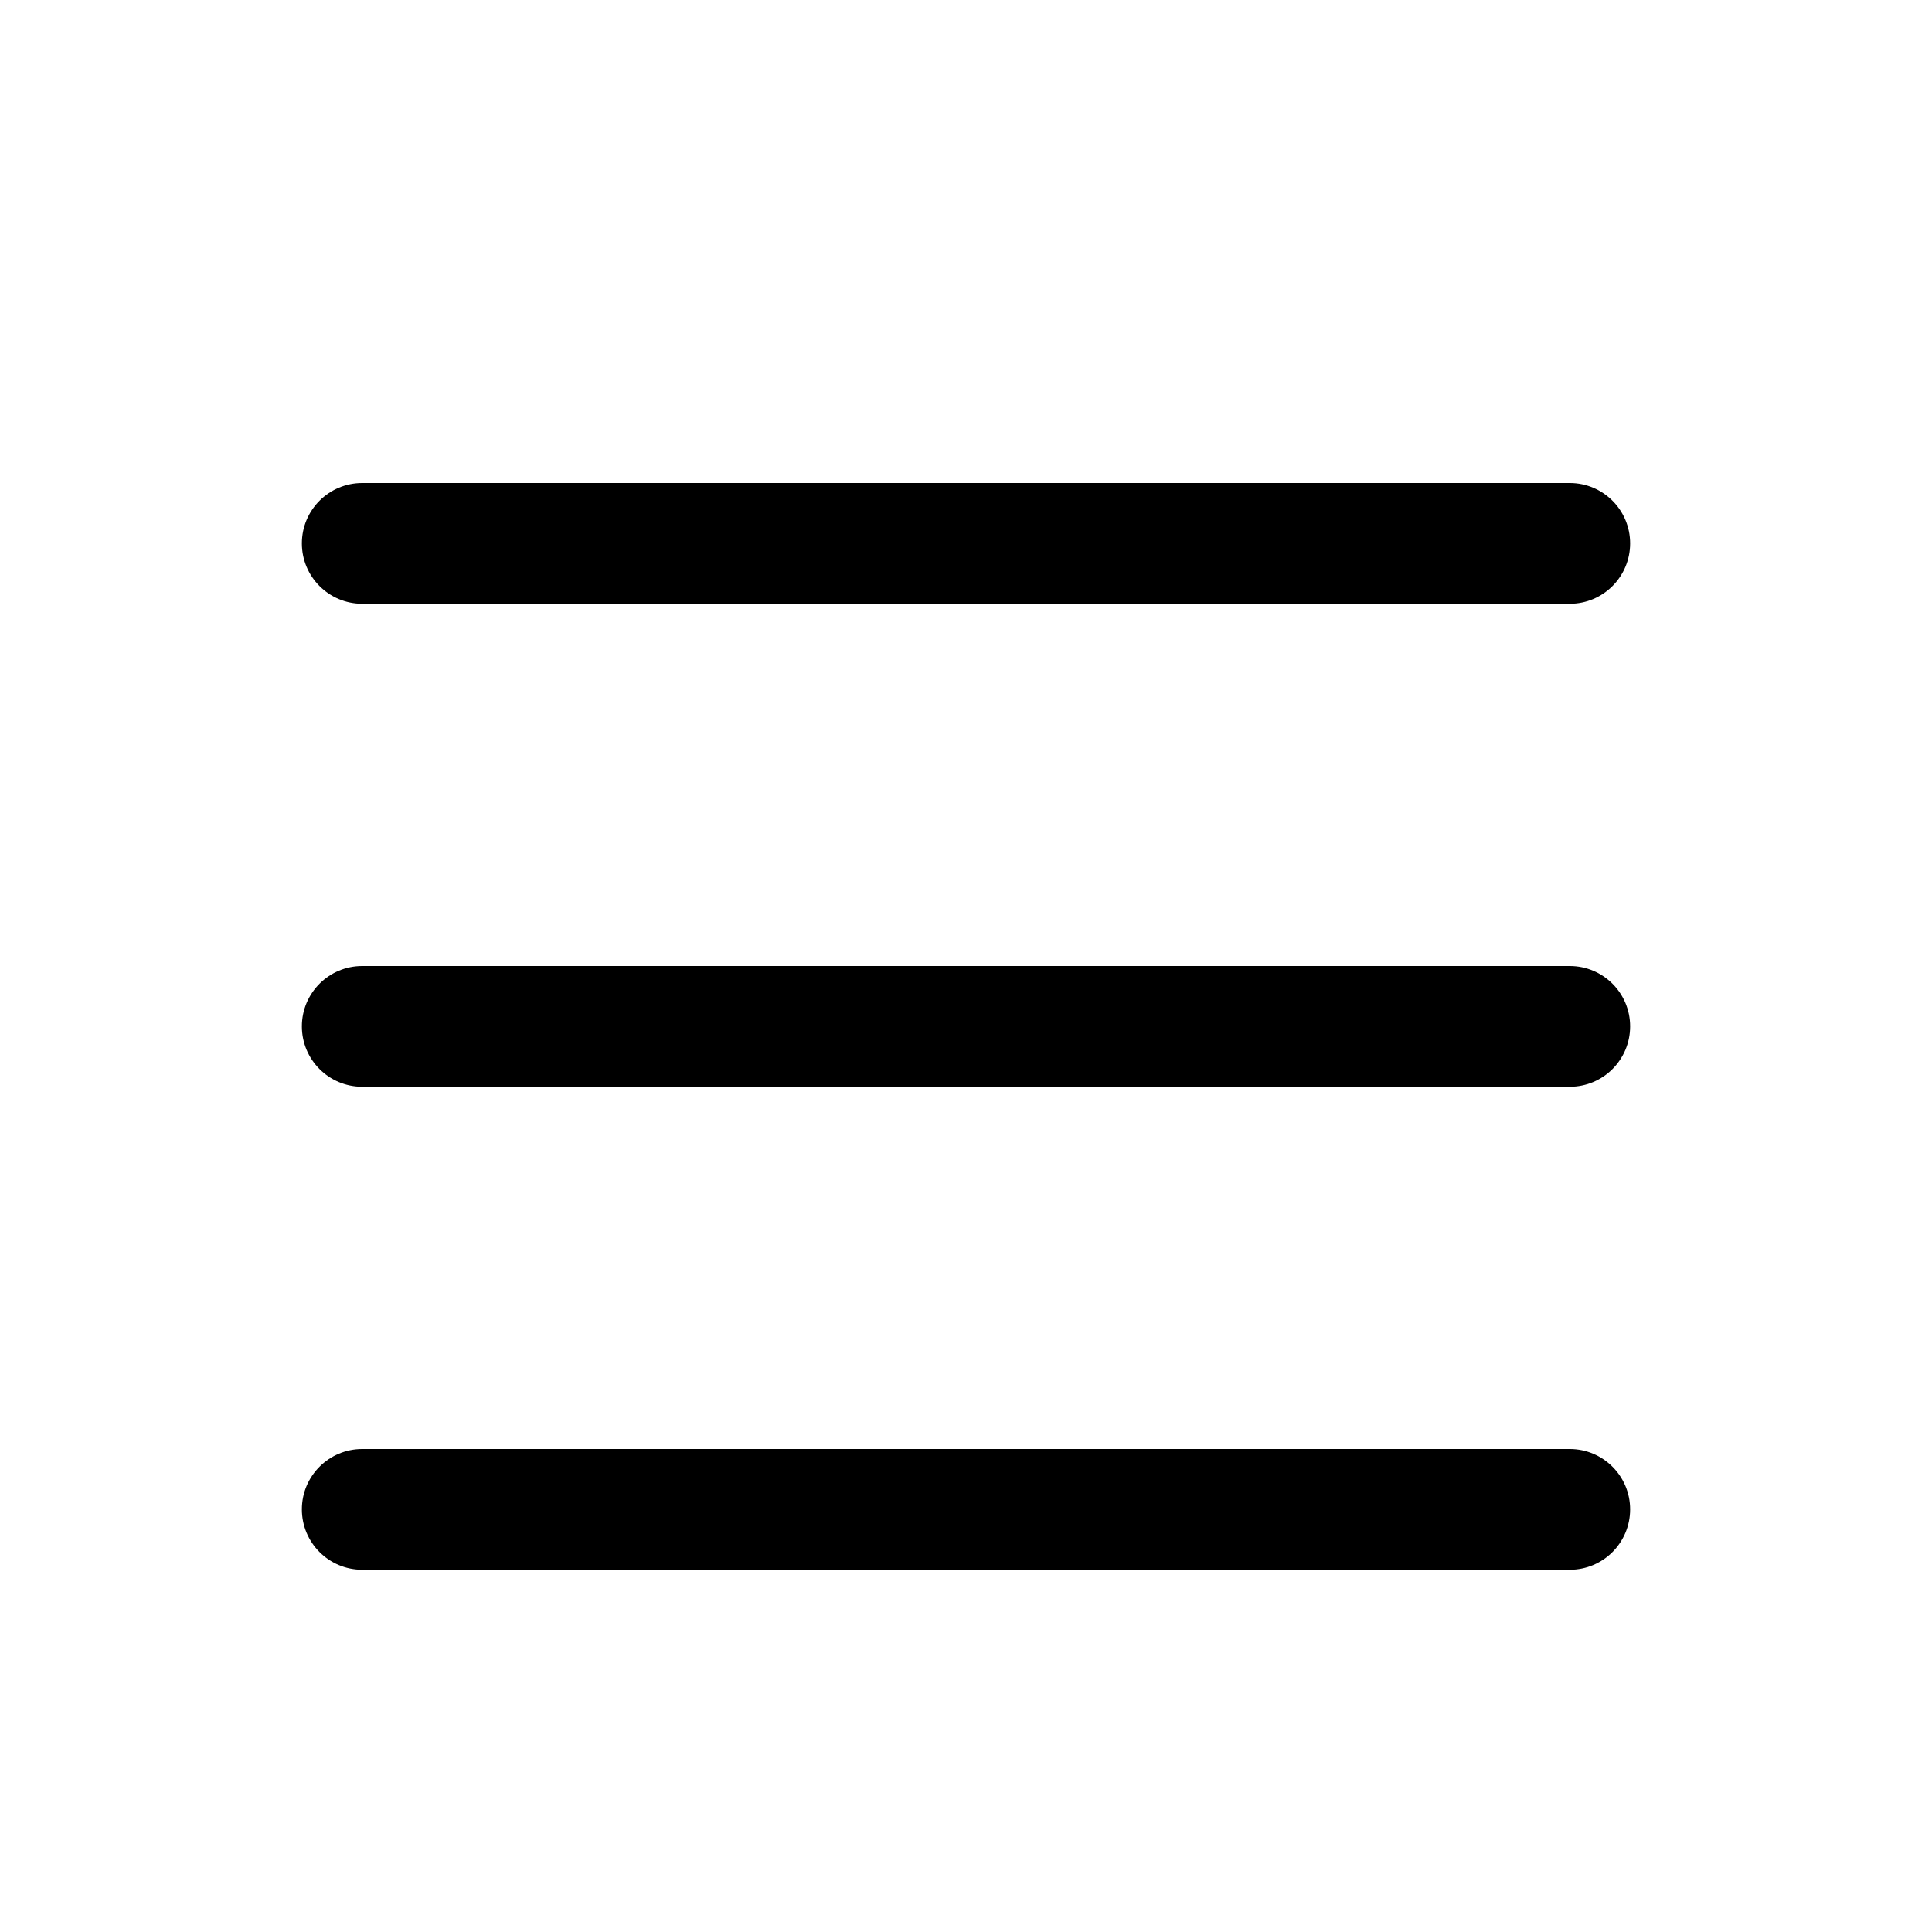
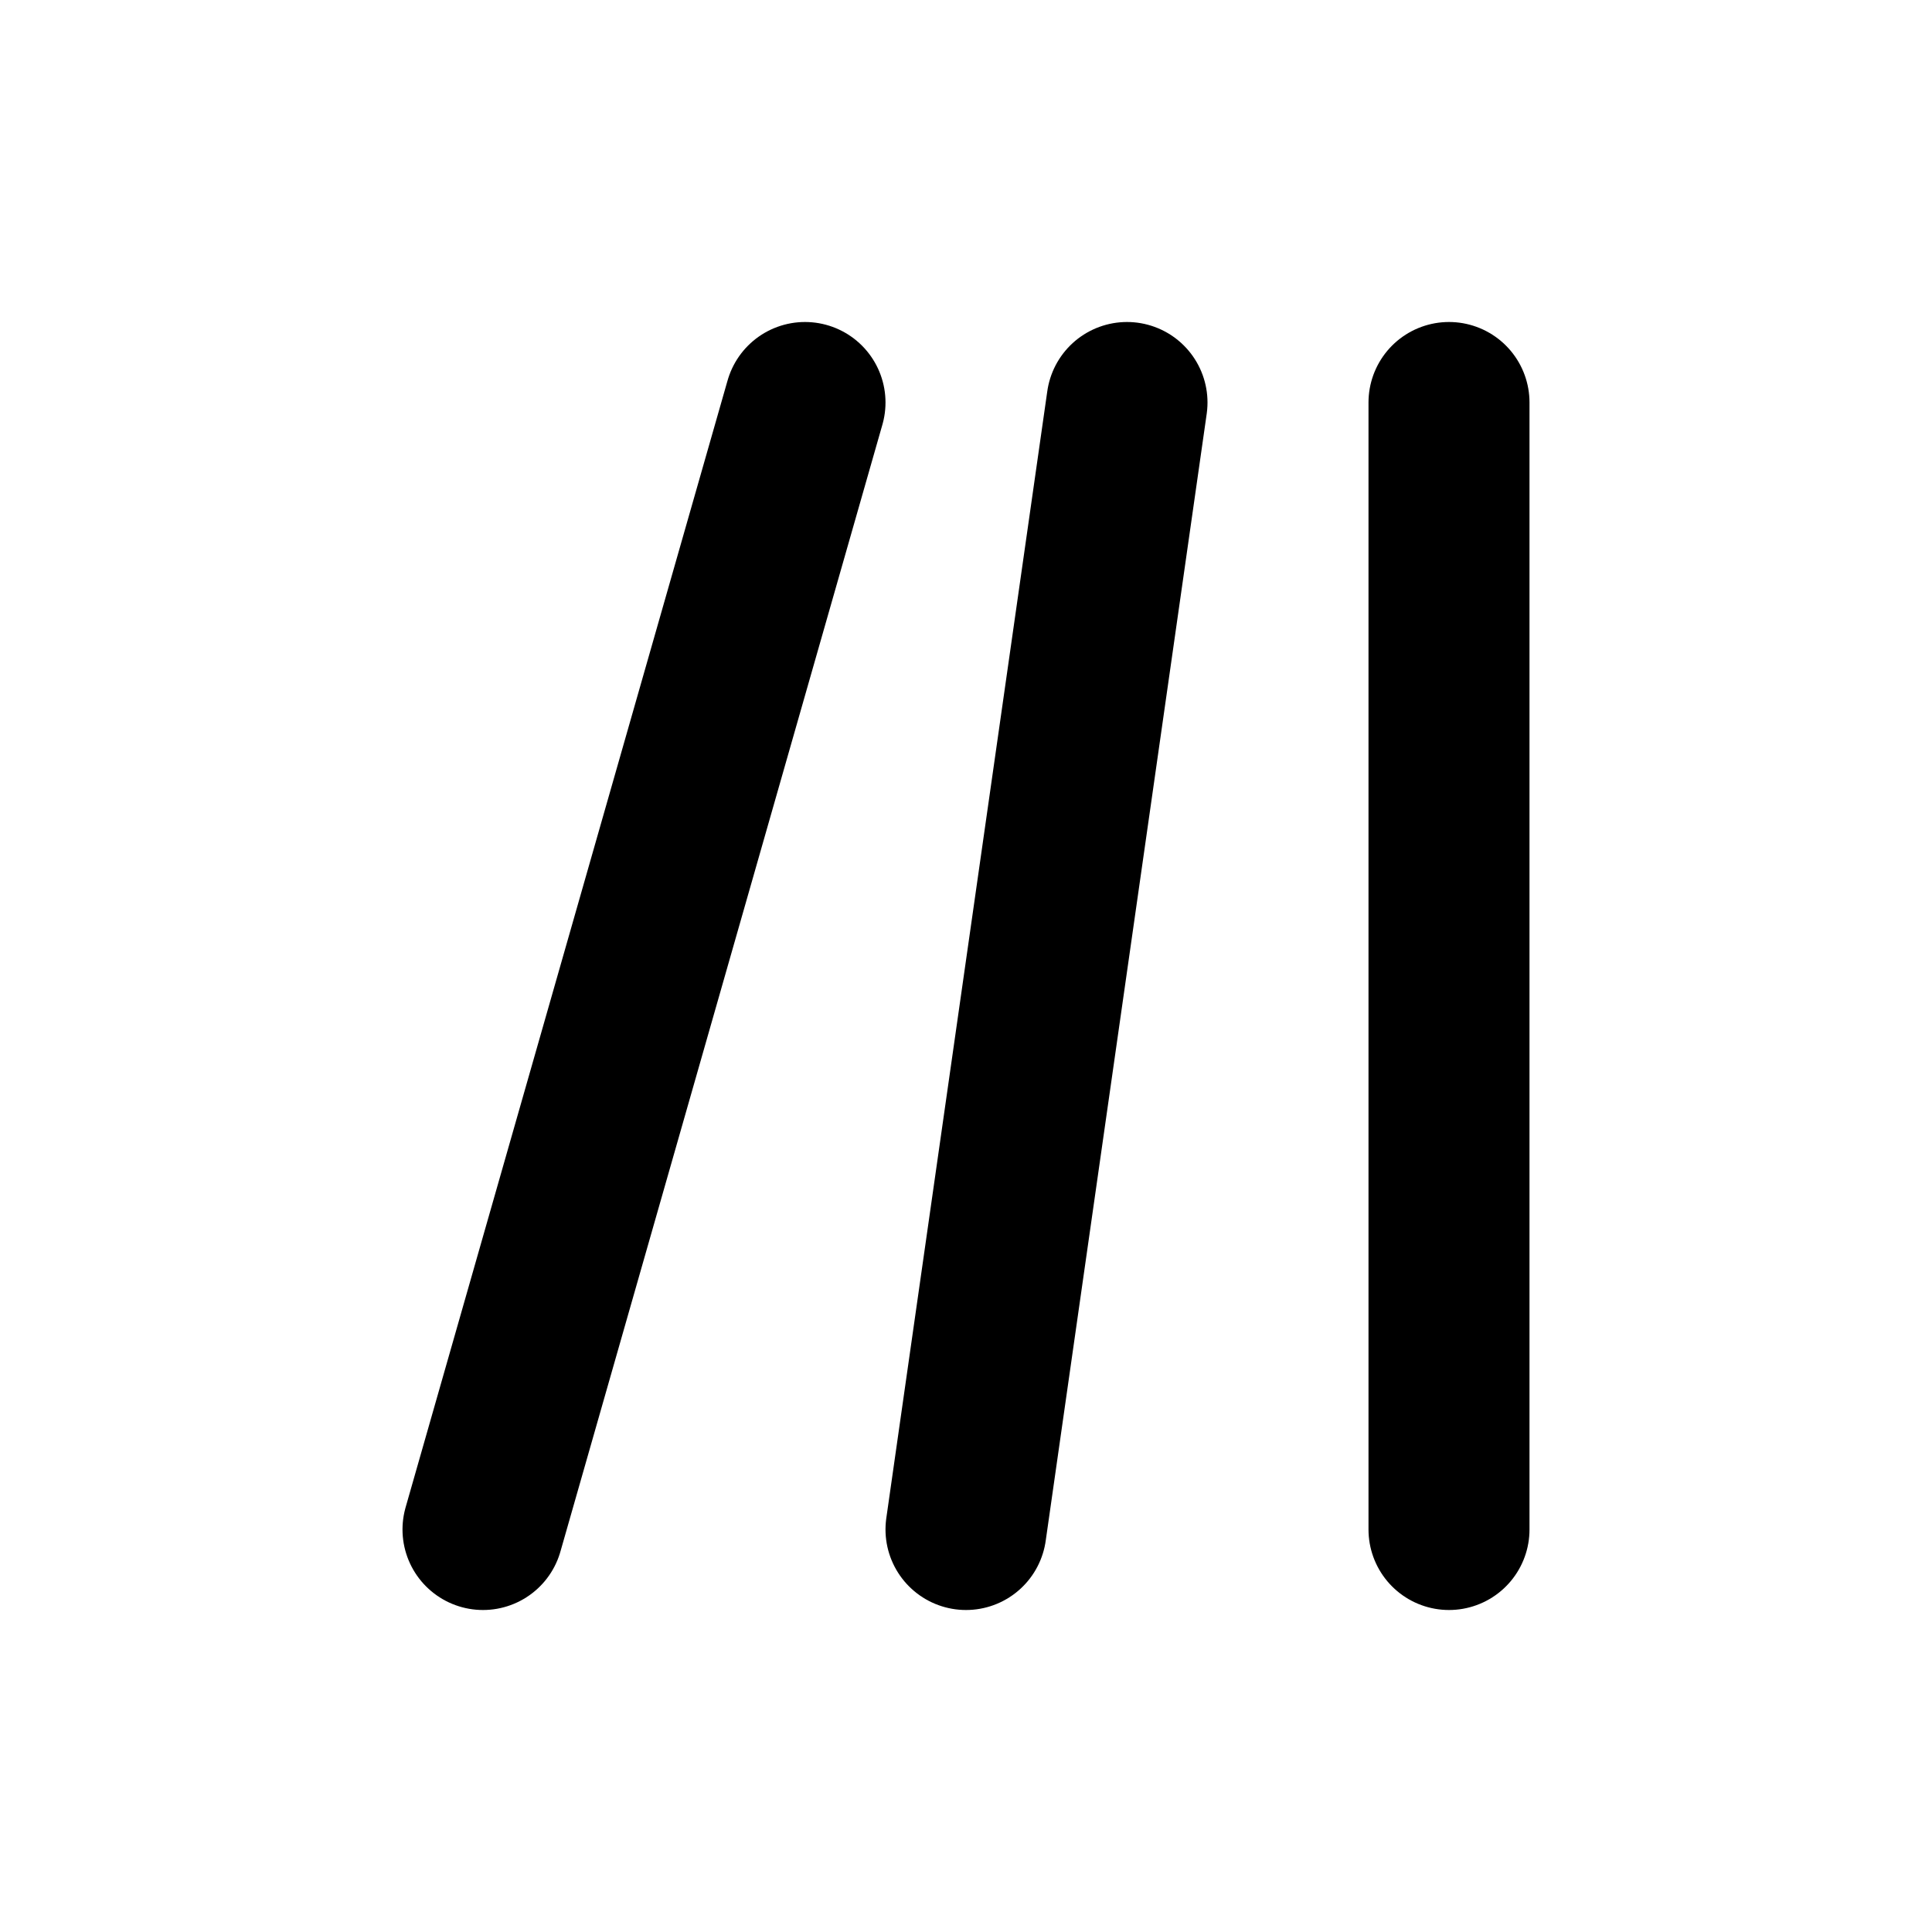
- <svg xmlns="http://www.w3.org/2000/svg" fill="currentColor" class="bi bi-list" viewBox="0 0 16 16">
-   <path fill-rule="evenodd" d="M2.5 12.5a.5.5 0 0 1 .5-.5h10a.5.5 0 0 1 0 1h-10a.5.5 0 0 1-.5-.5zm0-4a.5.5 0 0 1 .5-.5h10a.5.5 0 0 1 0 1h-10a.5.5 0 0 1-.5-.5zm0-4a.5.5 0 0 1 .5-.5h10a.5.5 0 0 1 0 1h-10a.5.5 0 0 1-.5-.5z" />
+ <svg xmlns="http://www.w3.org/2000/svg" width="800px" height="800px" viewBox="0 0 24 24" fill="none">
+   <path d="M18 5V19M10 5L6 19M14 5L12 19" stroke="#000000" stroke-width="2" stroke-linecap="round" stroke-linejoin="round" />
</svg>
